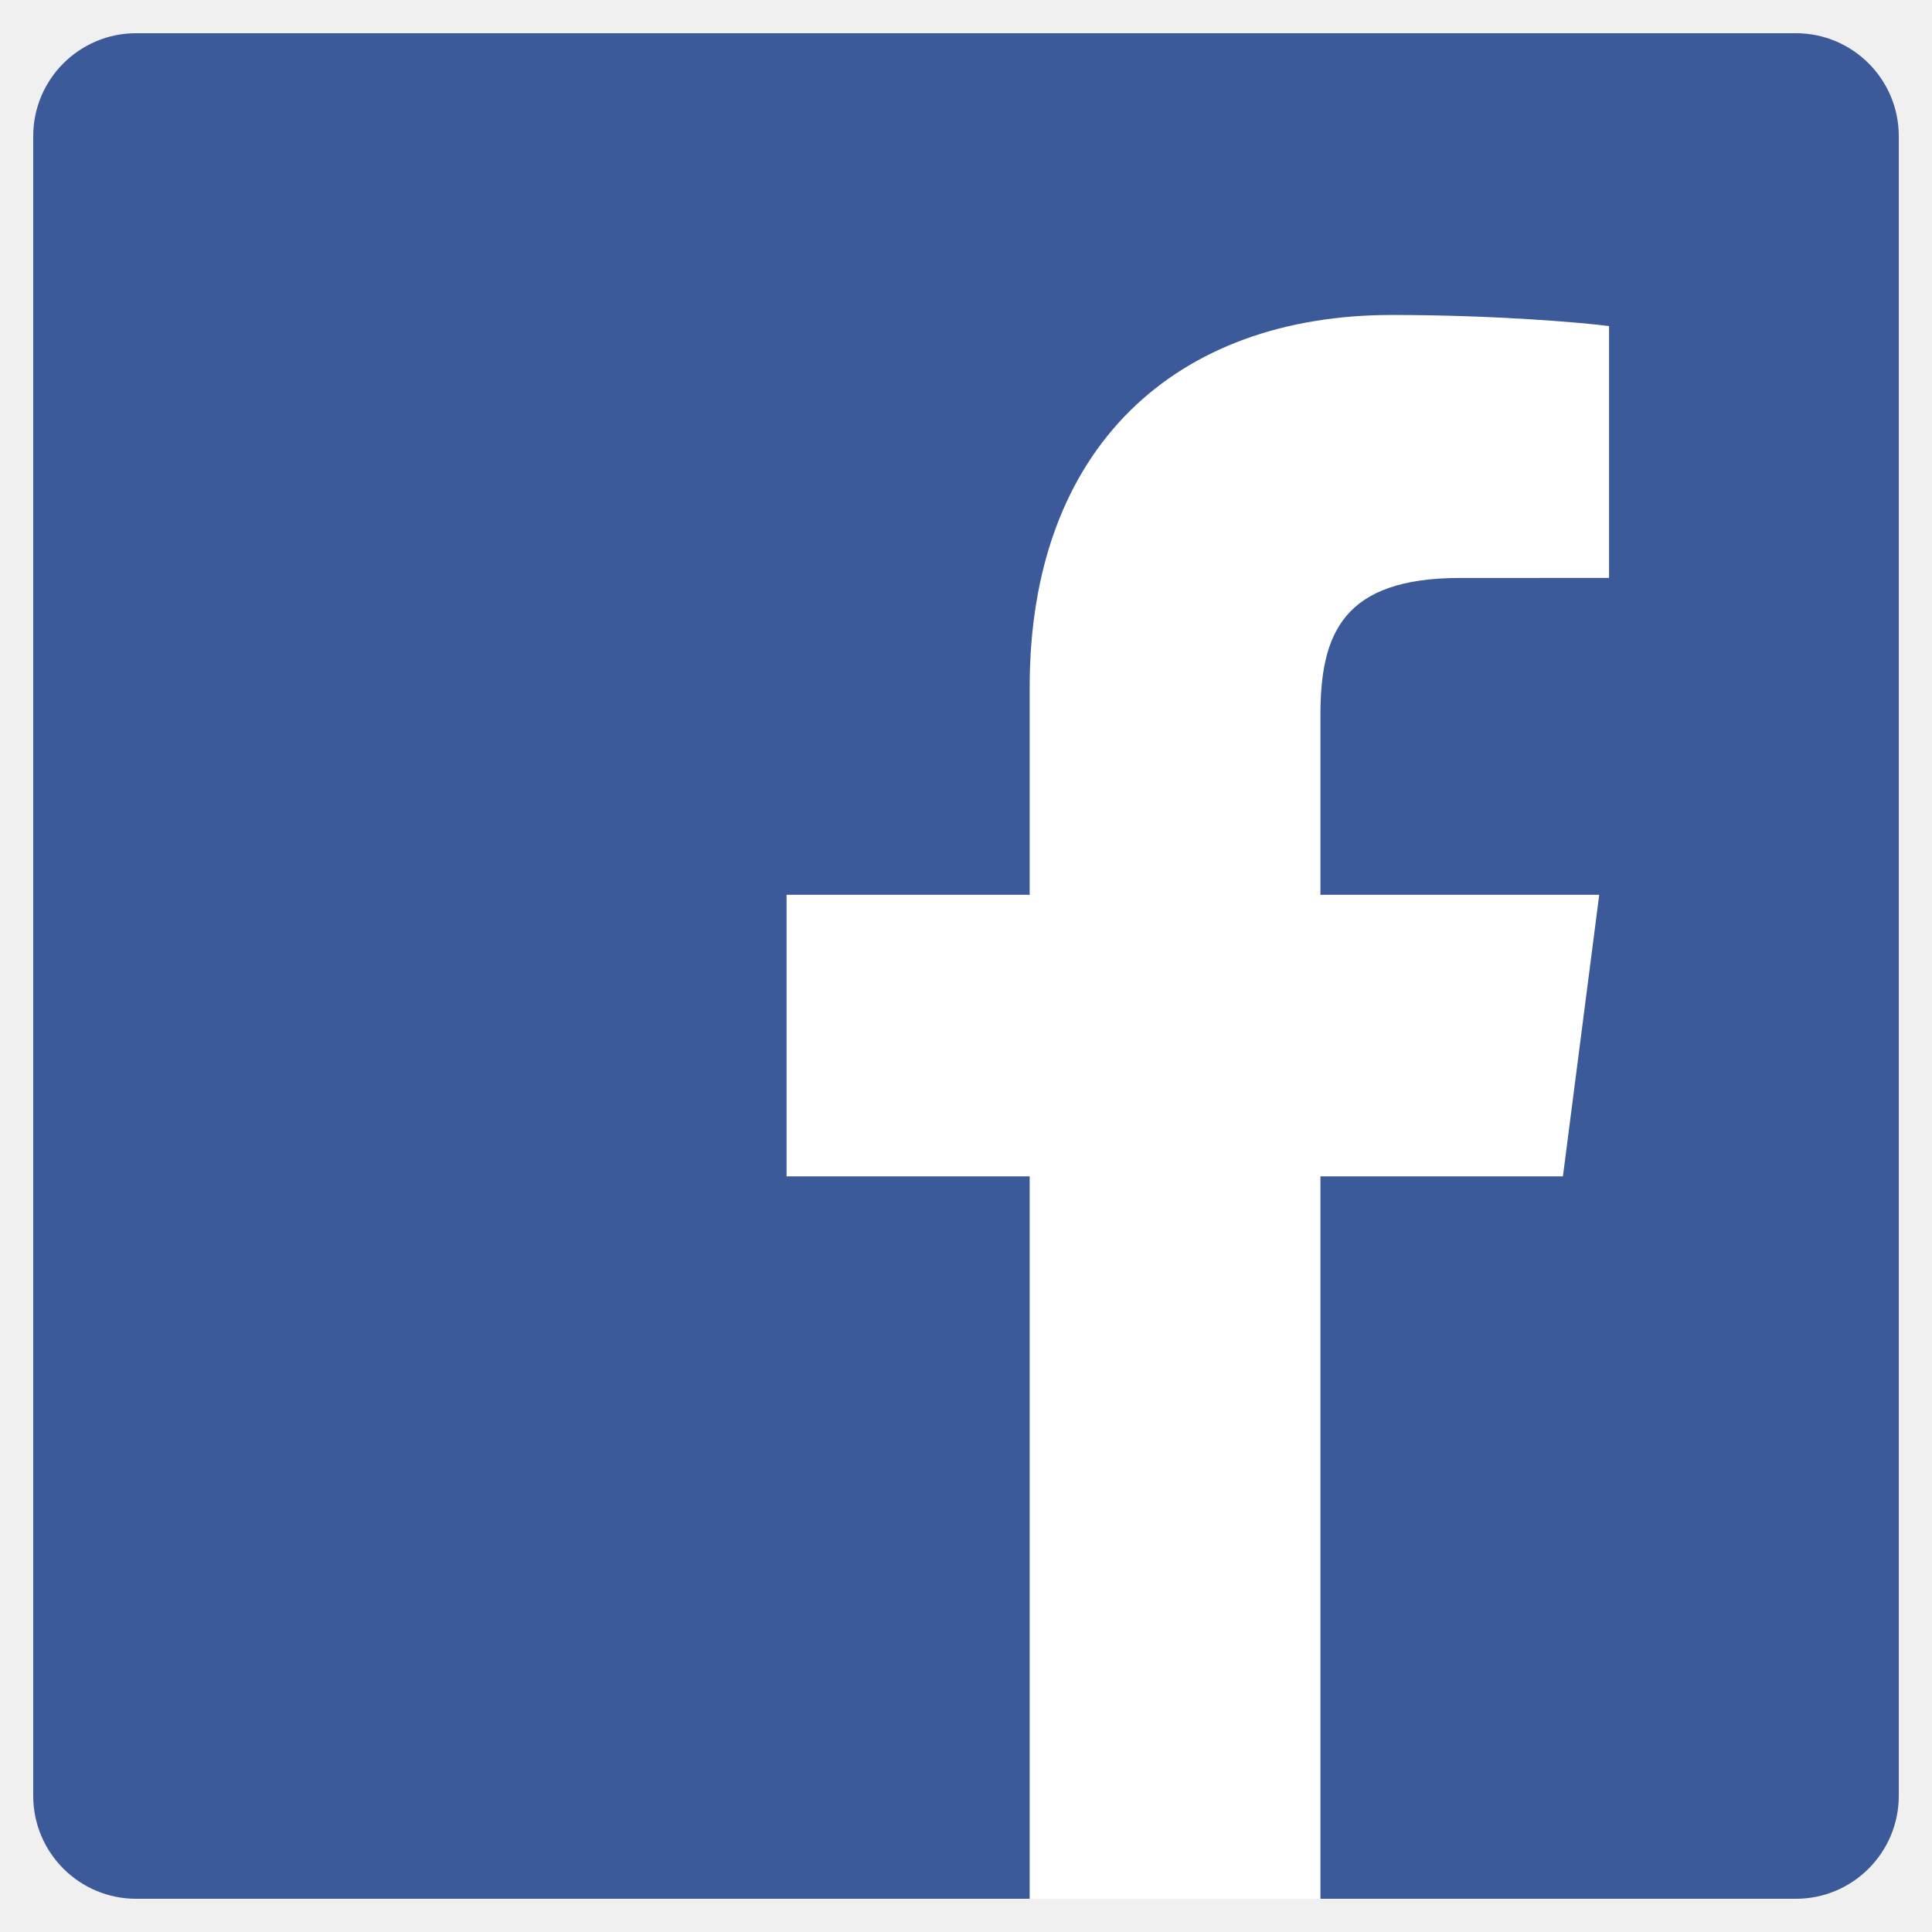
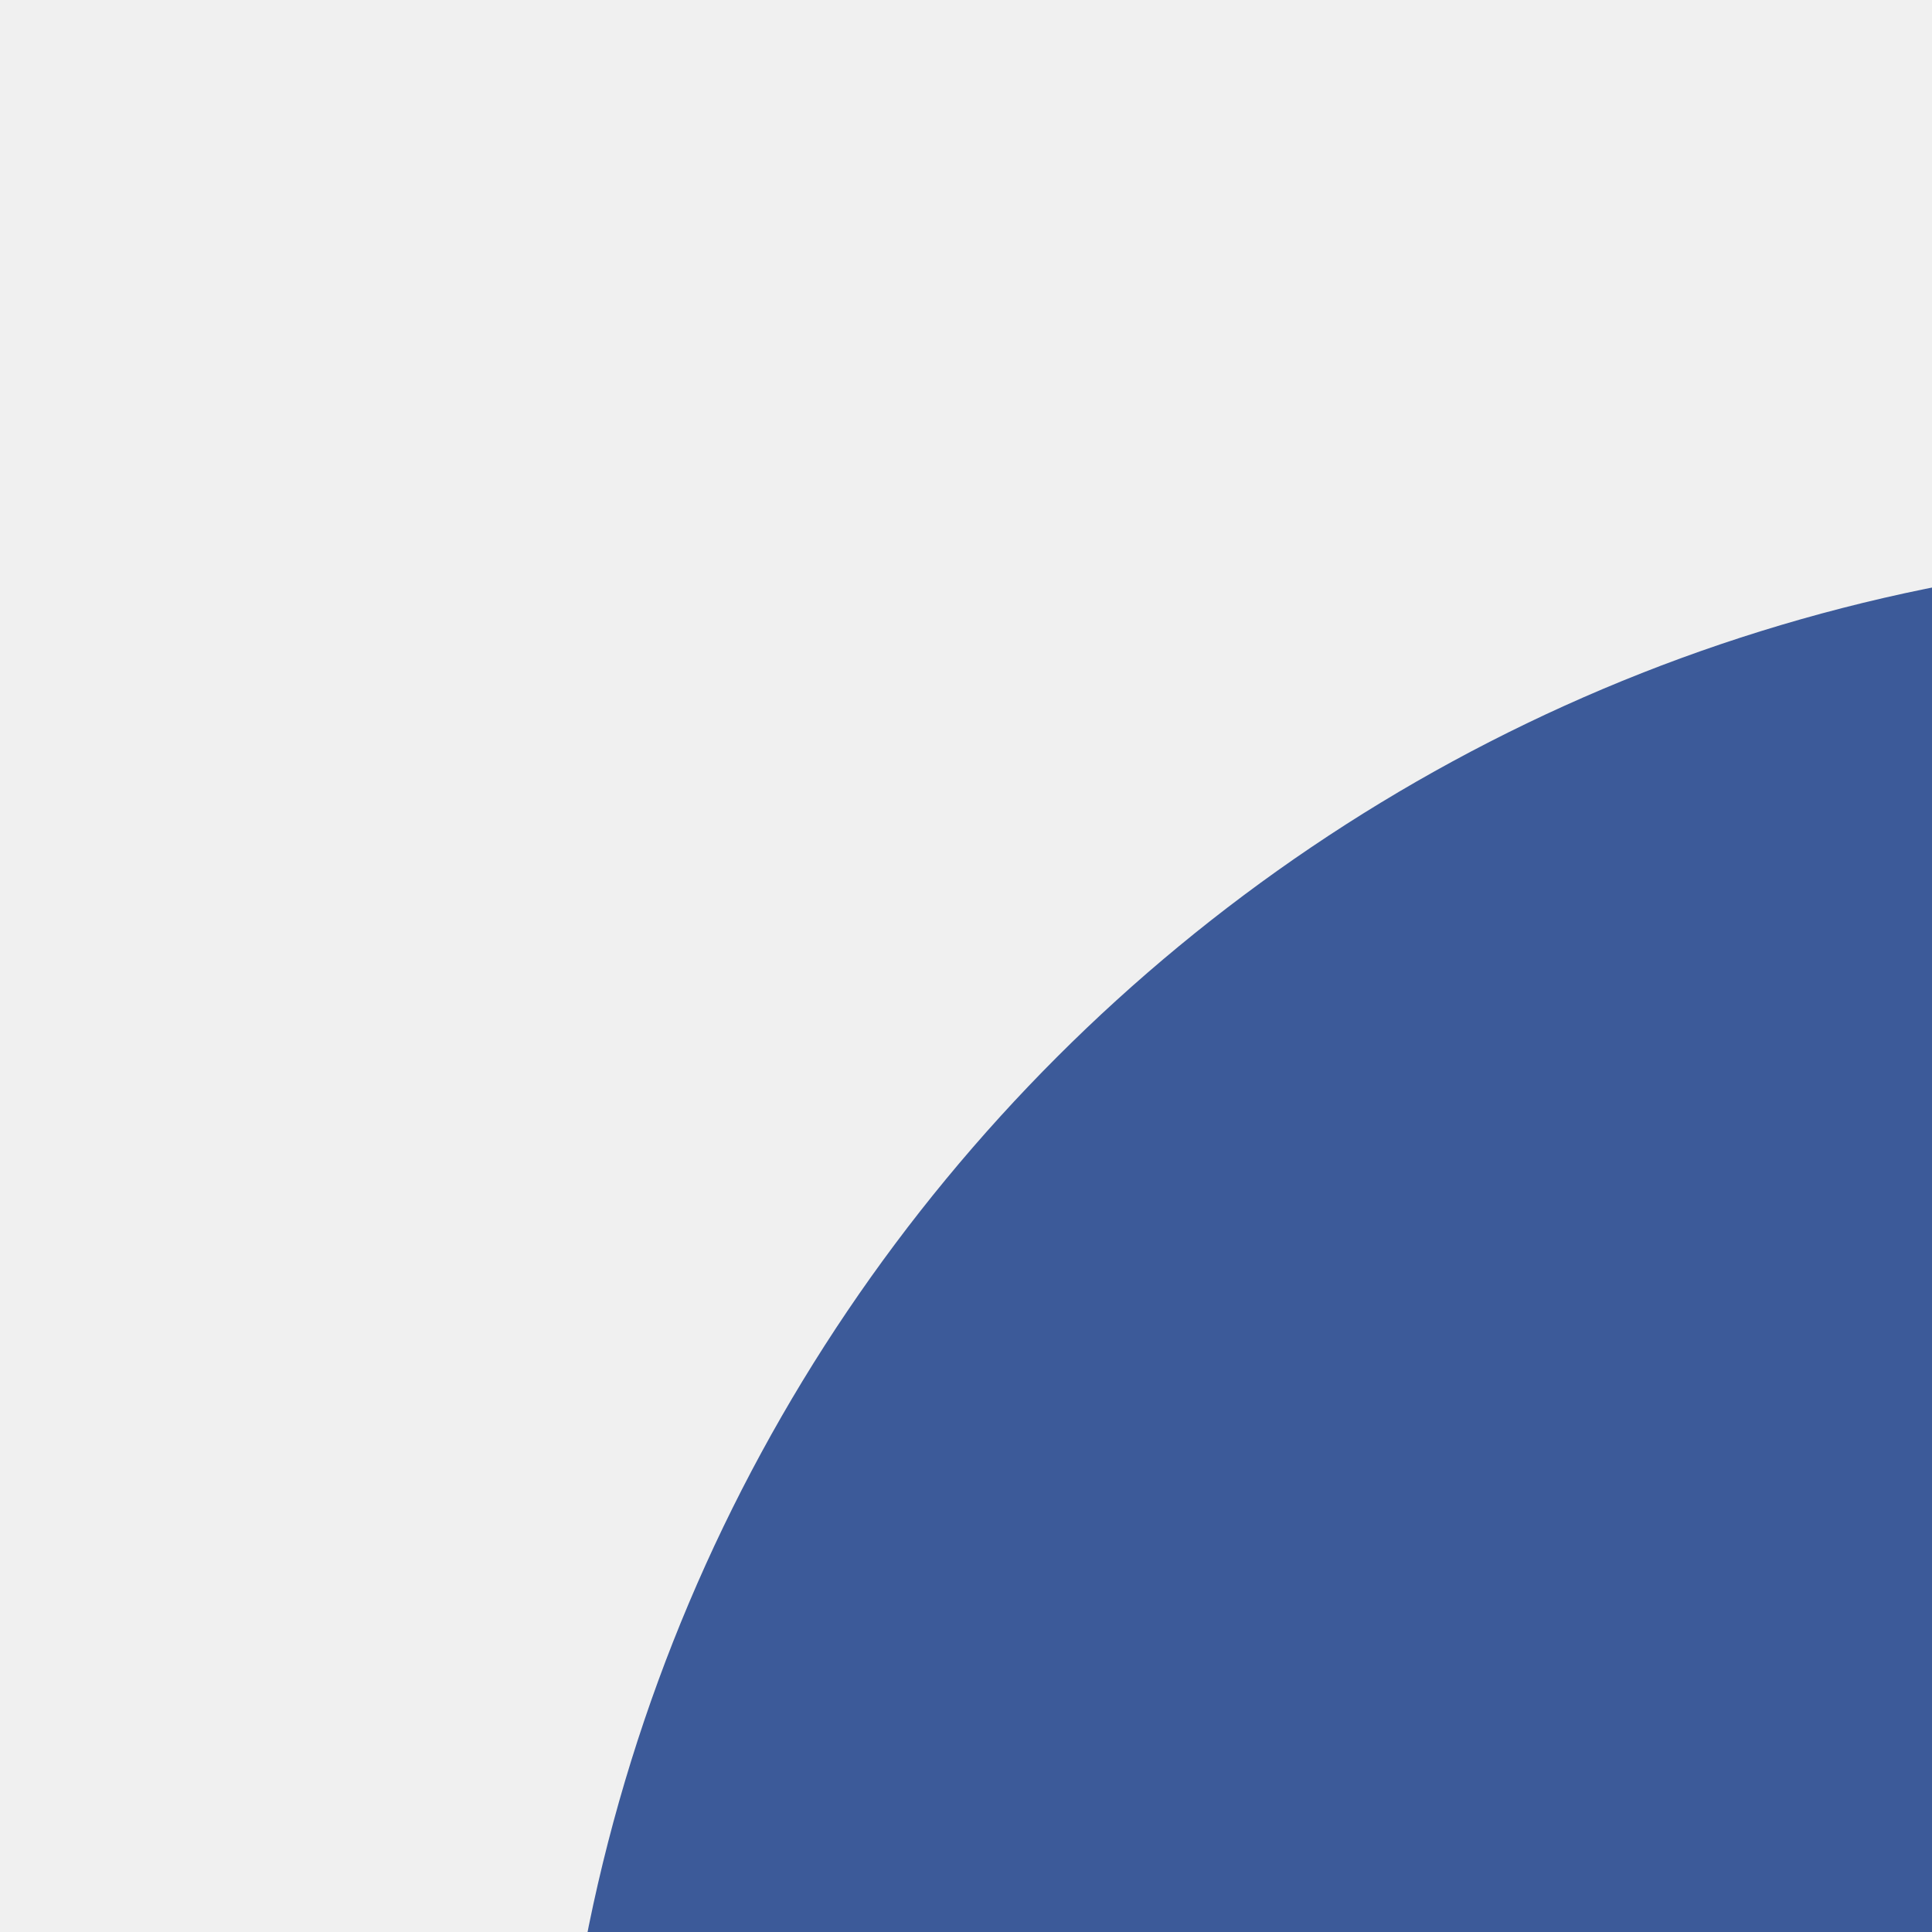
- <svg xmlns="http://www.w3.org/2000/svg" version="1.1" id="Layer_1" x="0px" y="0px" width="16px" height="16px" viewBox="0 0 266.893 266.895" enable-background="new 0 0 266.893 266.895" xml:space="preserve">
+ <svg xmlns="http://www.w3.org/2000/svg" version="1.1" id="Layer_1" x="0px" y="0px" width="16px" height="16px" viewBox="0 0 16 16">
  <path id="Blue_1_" fill="#3C5A99" d="M248.082,262.307c7.854,0,14.223-6.369,14.223-14.225V18.812  c0-7.857-6.368-14.224-14.223-14.224H18.812c-7.857,0-14.224,6.367-14.224,14.224v229.27c0,7.855,6.366,14.225,14.224,14.225  H248.082z" />
  <path id="f" fill="#FFFFFF" d="M182.409,262.307v-99.803h33.499l5.016-38.895h-38.515V98.777c0-11.261,3.127-18.935,19.275-18.935  l20.596-0.009V45.045c-3.562-0.474-15.788-1.533-30.012-1.533c-29.695,0-50.025,18.126-50.025,51.413v28.684h-33.585v38.895h33.585  v99.803H182.409z" />
</svg>
